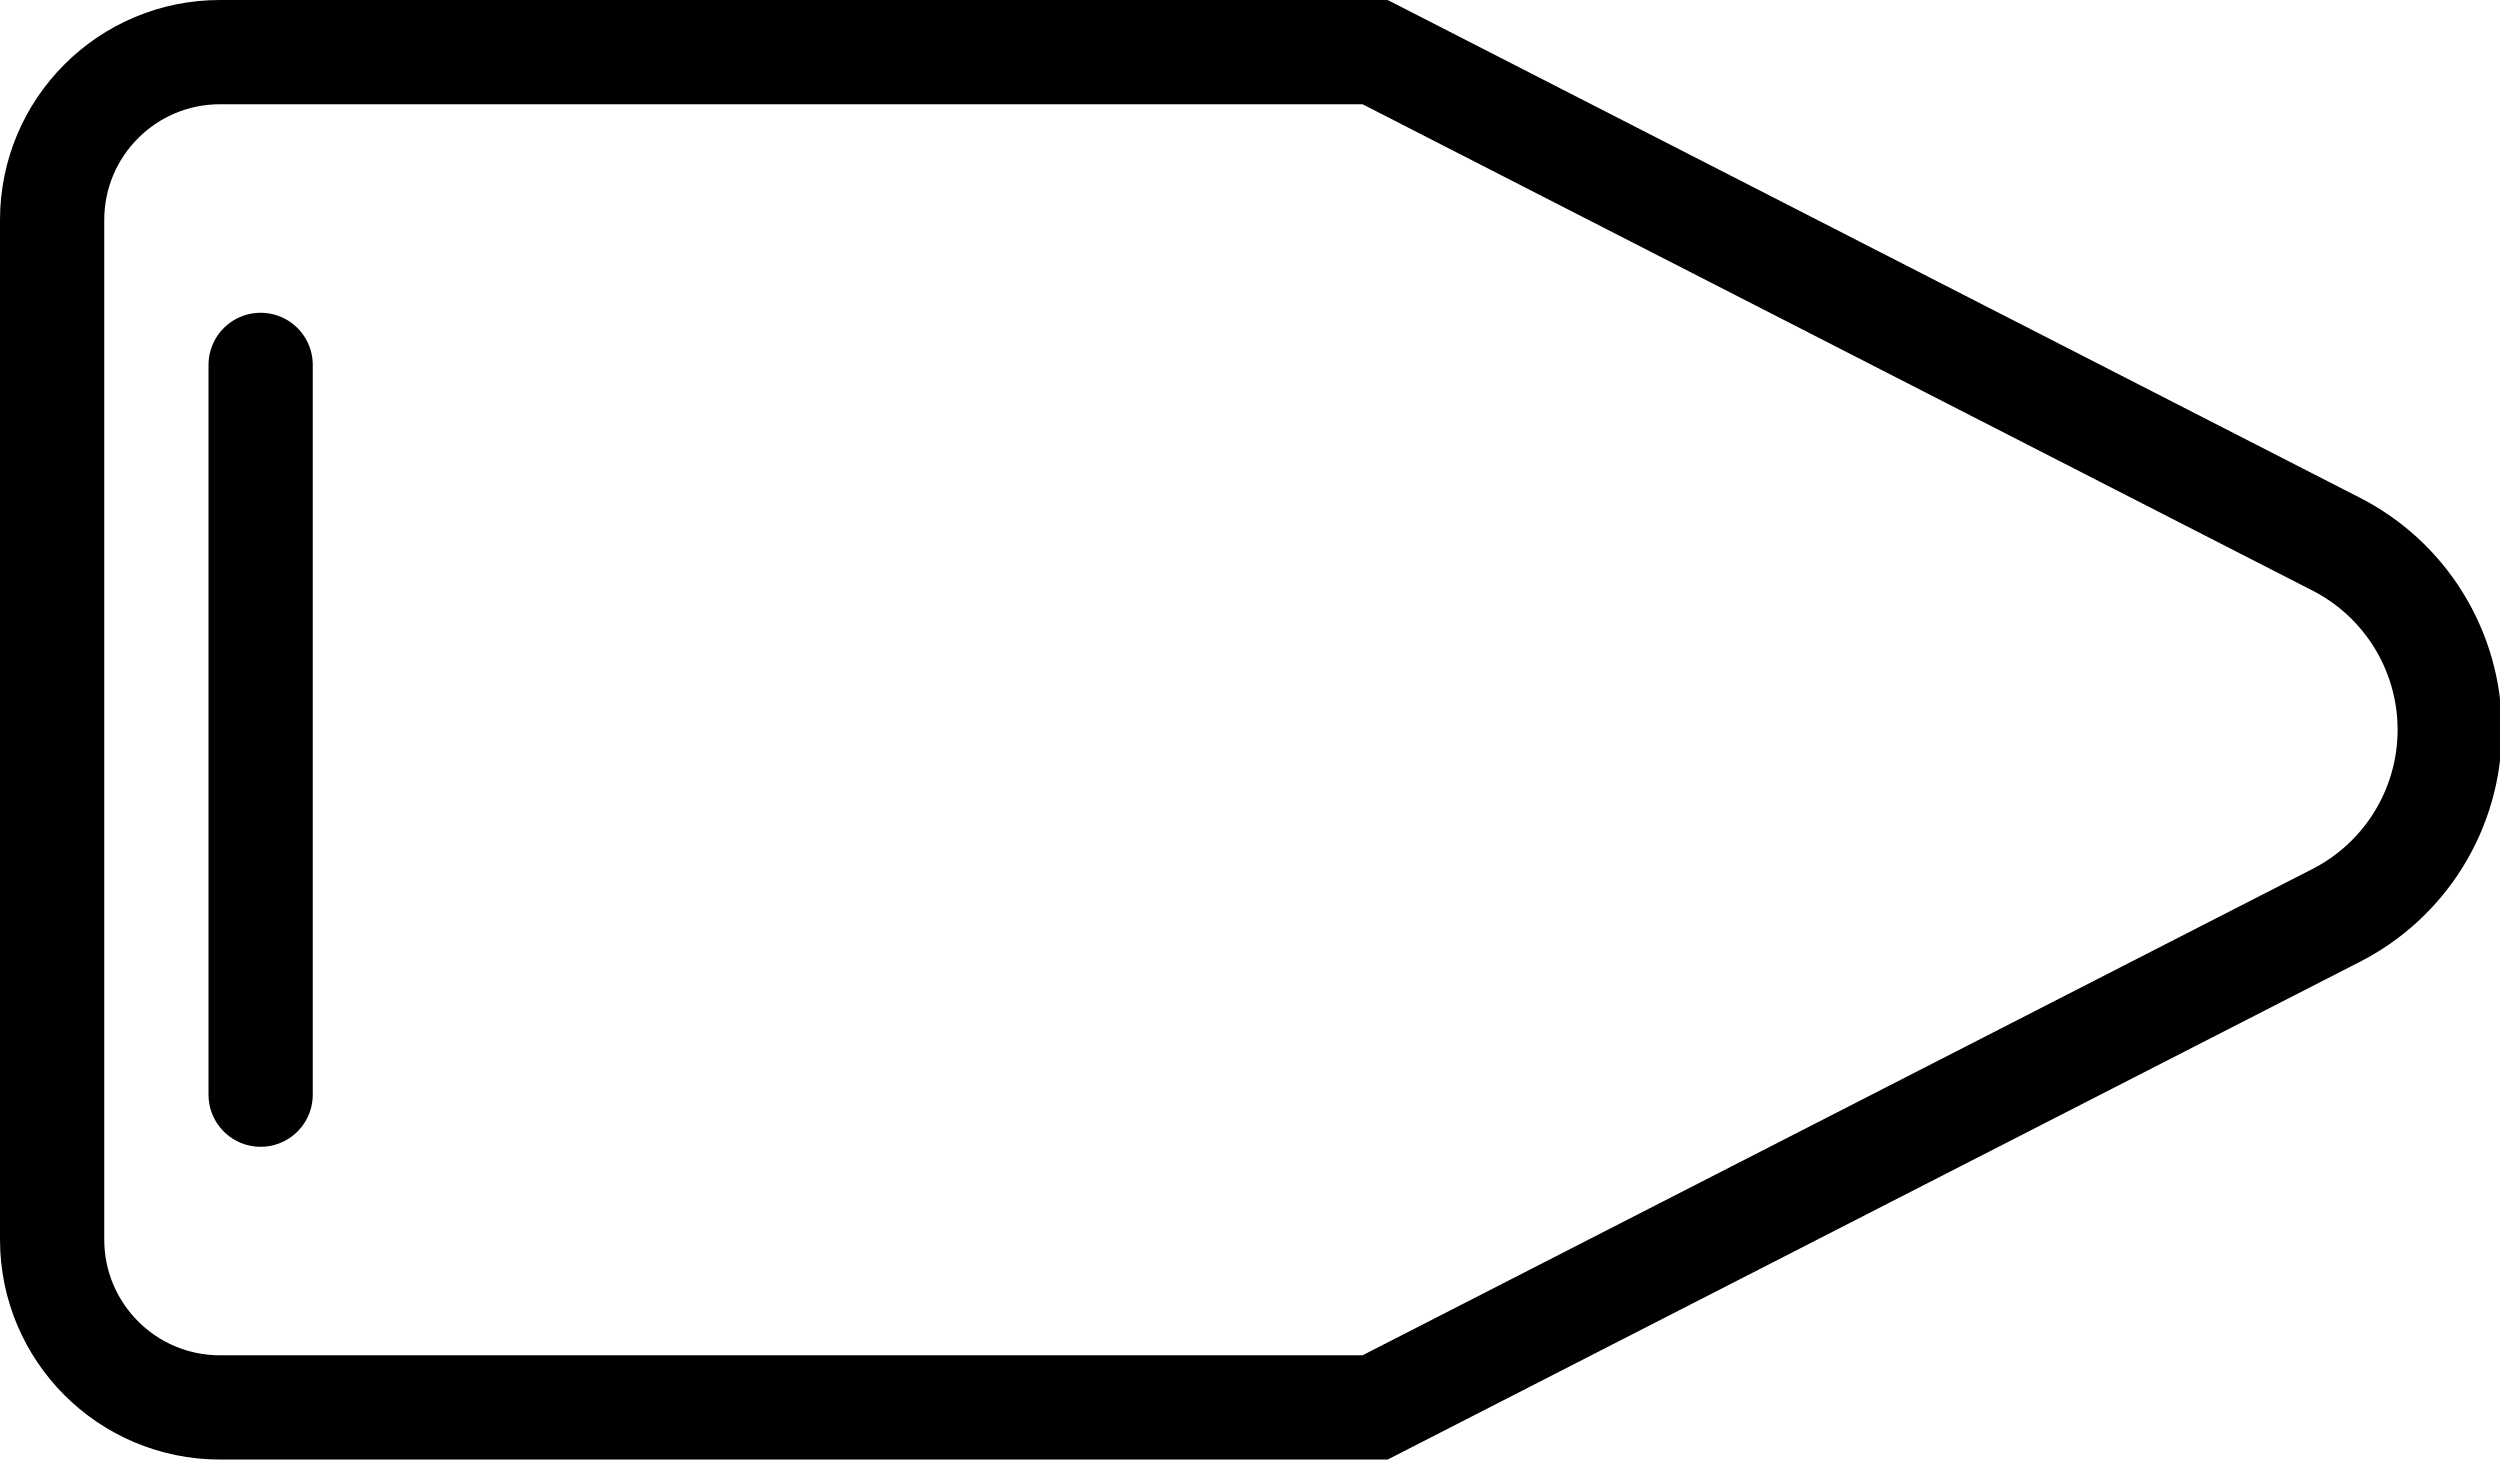
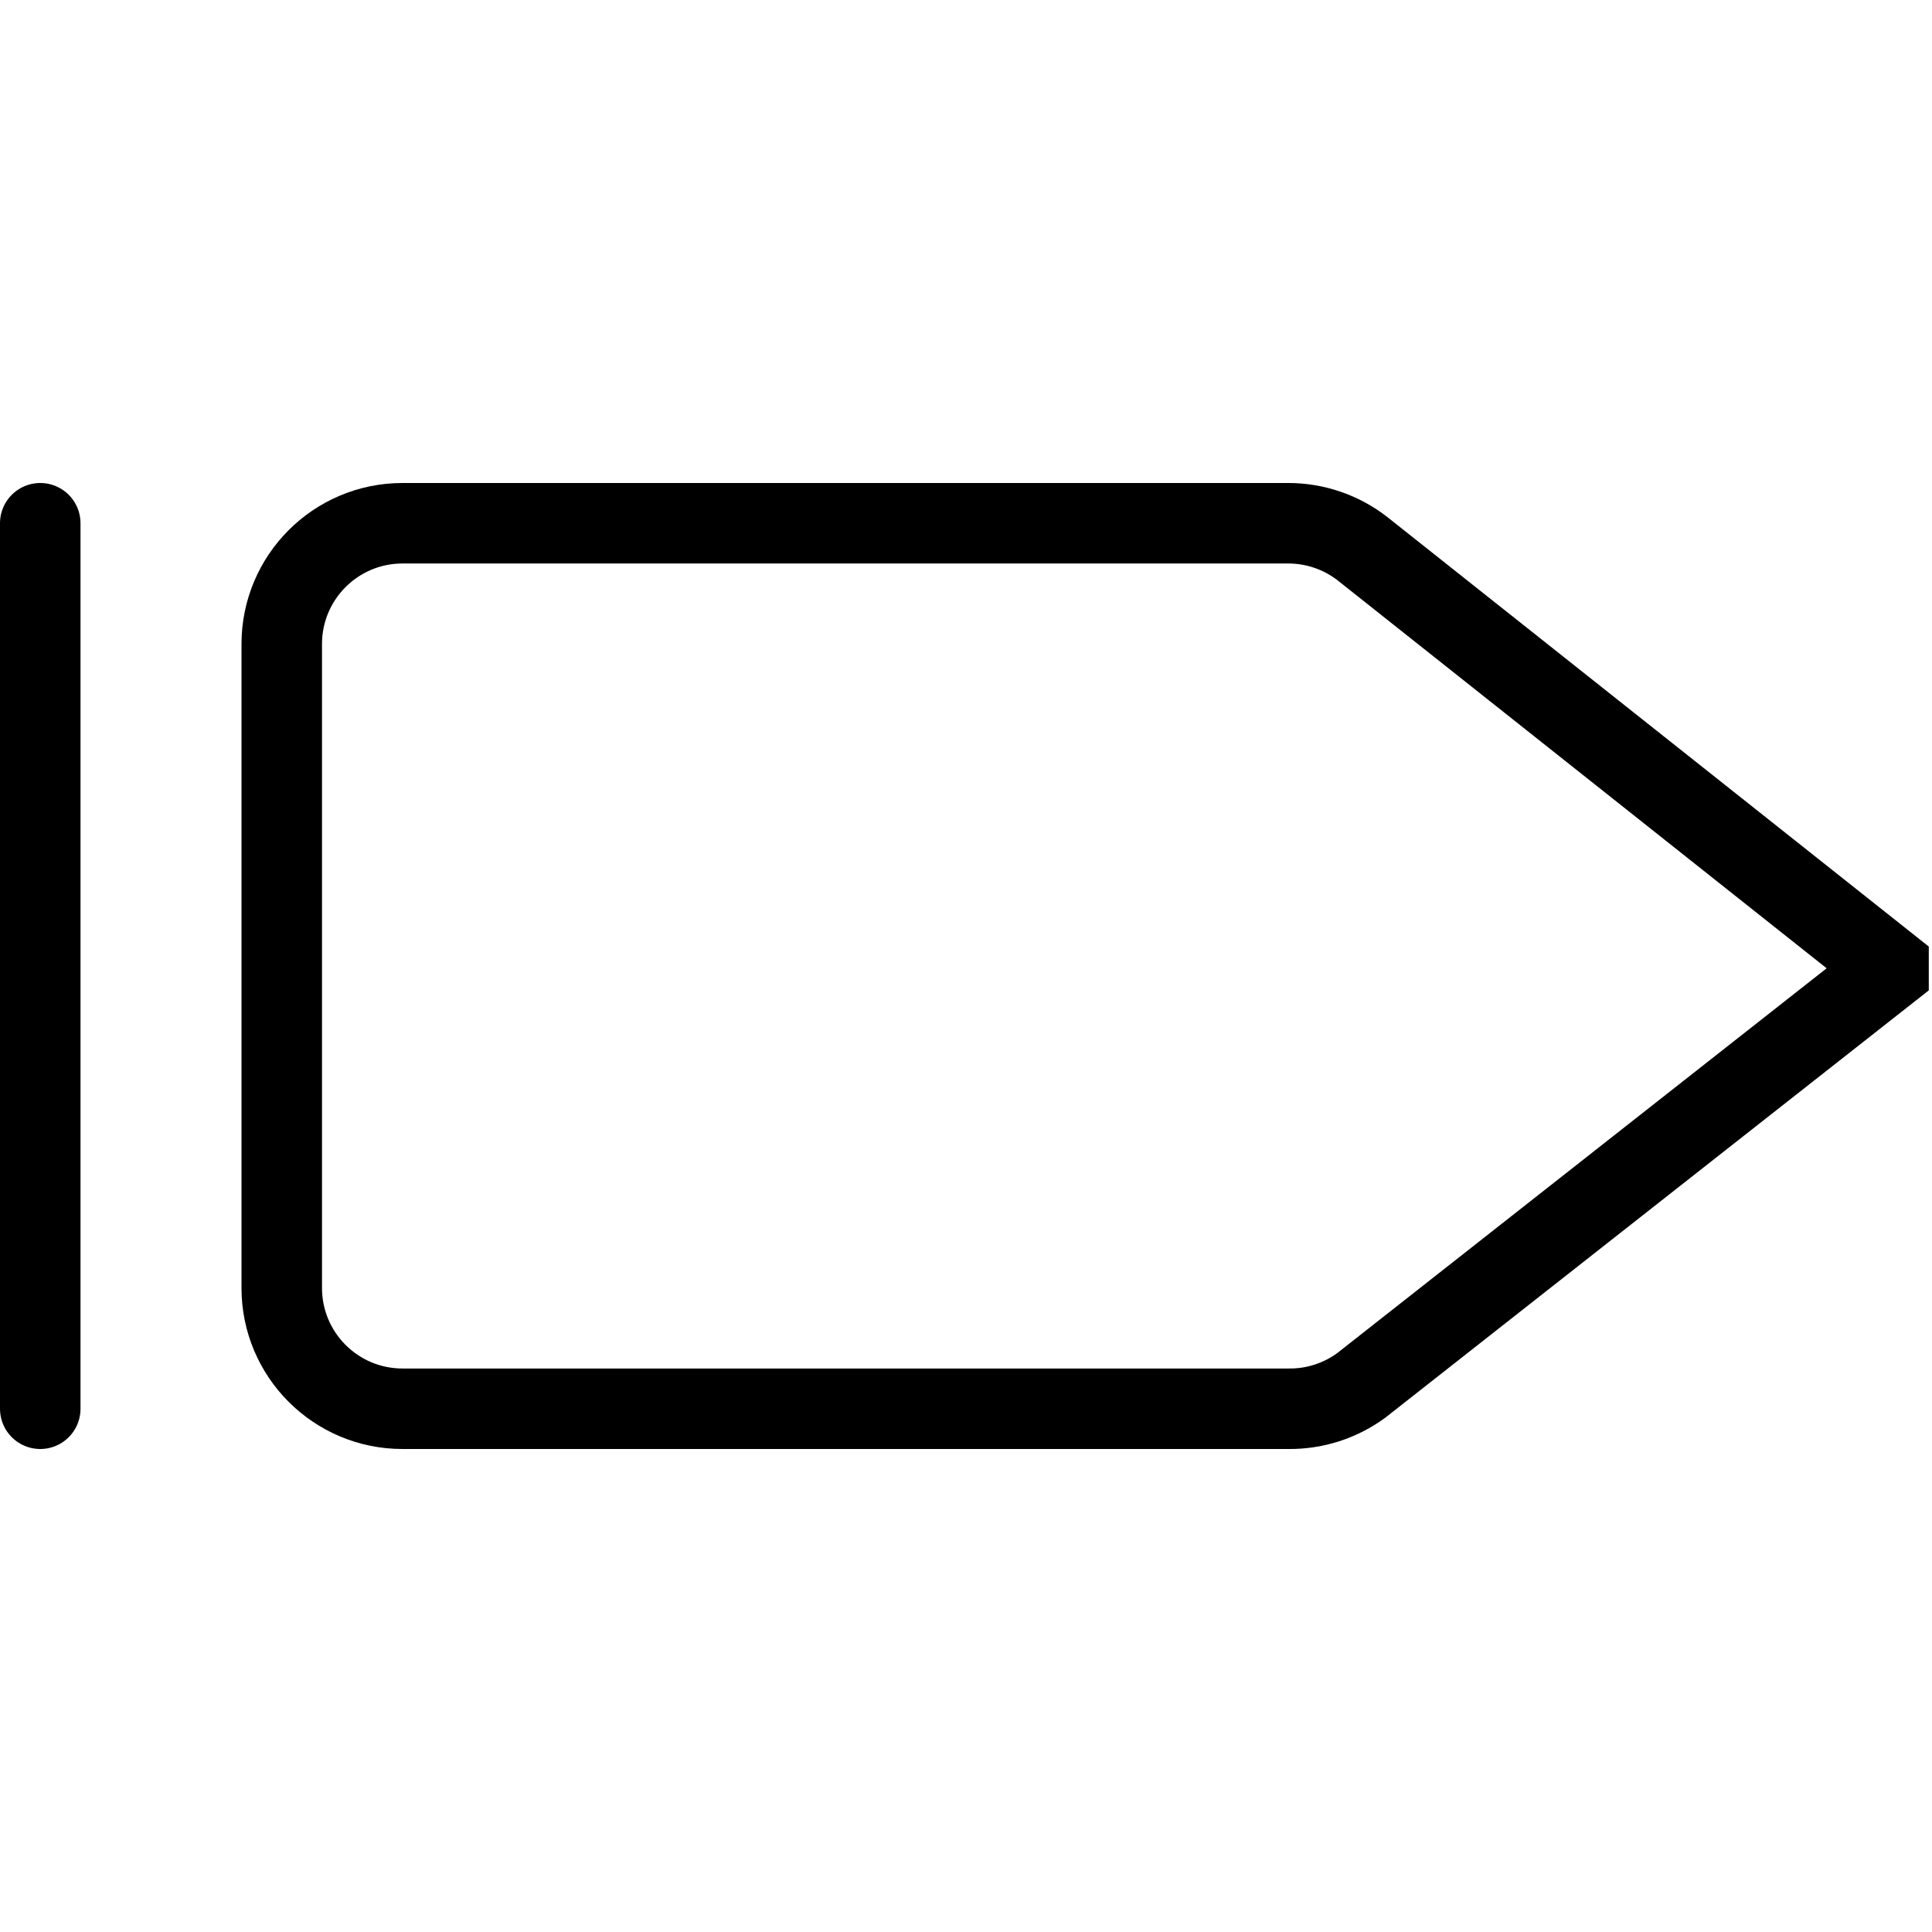
- <svg xmlns="http://www.w3.org/2000/svg" id="b780547a-b546-4636-8d3a-394a281780ea" data-name="Layer 1" viewBox="0 0 23.98 14">
-   <path d="M13.19,5.5H2.11A1.61,1.61,0,0,0,.5,7.11v9.78A1.61,1.61,0,0,0,2.11,18.5H13.19l9.2-4.71a2,2,0,0,0,0-3.58Z" transform="translate(0 -5)" fill="none" stroke="#000" stroke-miterlimit="10" />
-   <line x1="2.5" y1="3.5" x2="2.5" y2="10.5" fill="none" stroke="#000" stroke-linecap="round" stroke-miterlimit="10" />
+ <svg xmlns="http://www.w3.org/2000/svg" viewBox="0 0 24 24">
+   <path d="M16,17.5H5A1.5,1.5,0,0,1,3.5,16V8A1.5,1.5,0,0,1,5,6.5H16a1.5,1.5,0,0,1,.93.32L23.46,12a0,0,0,0,1,0,.06l-6.55,5.15A1.5,1.5,0,0,1,16,17.5Z" fill="none" stroke="#000" stroke-miterlimit="10" />
+   <line x1="0.5" y1="6.5" x2="0.5" y2="17.5" fill="none" stroke="#000" stroke-linecap="round" stroke-miterlimit="10" />
</svg>
